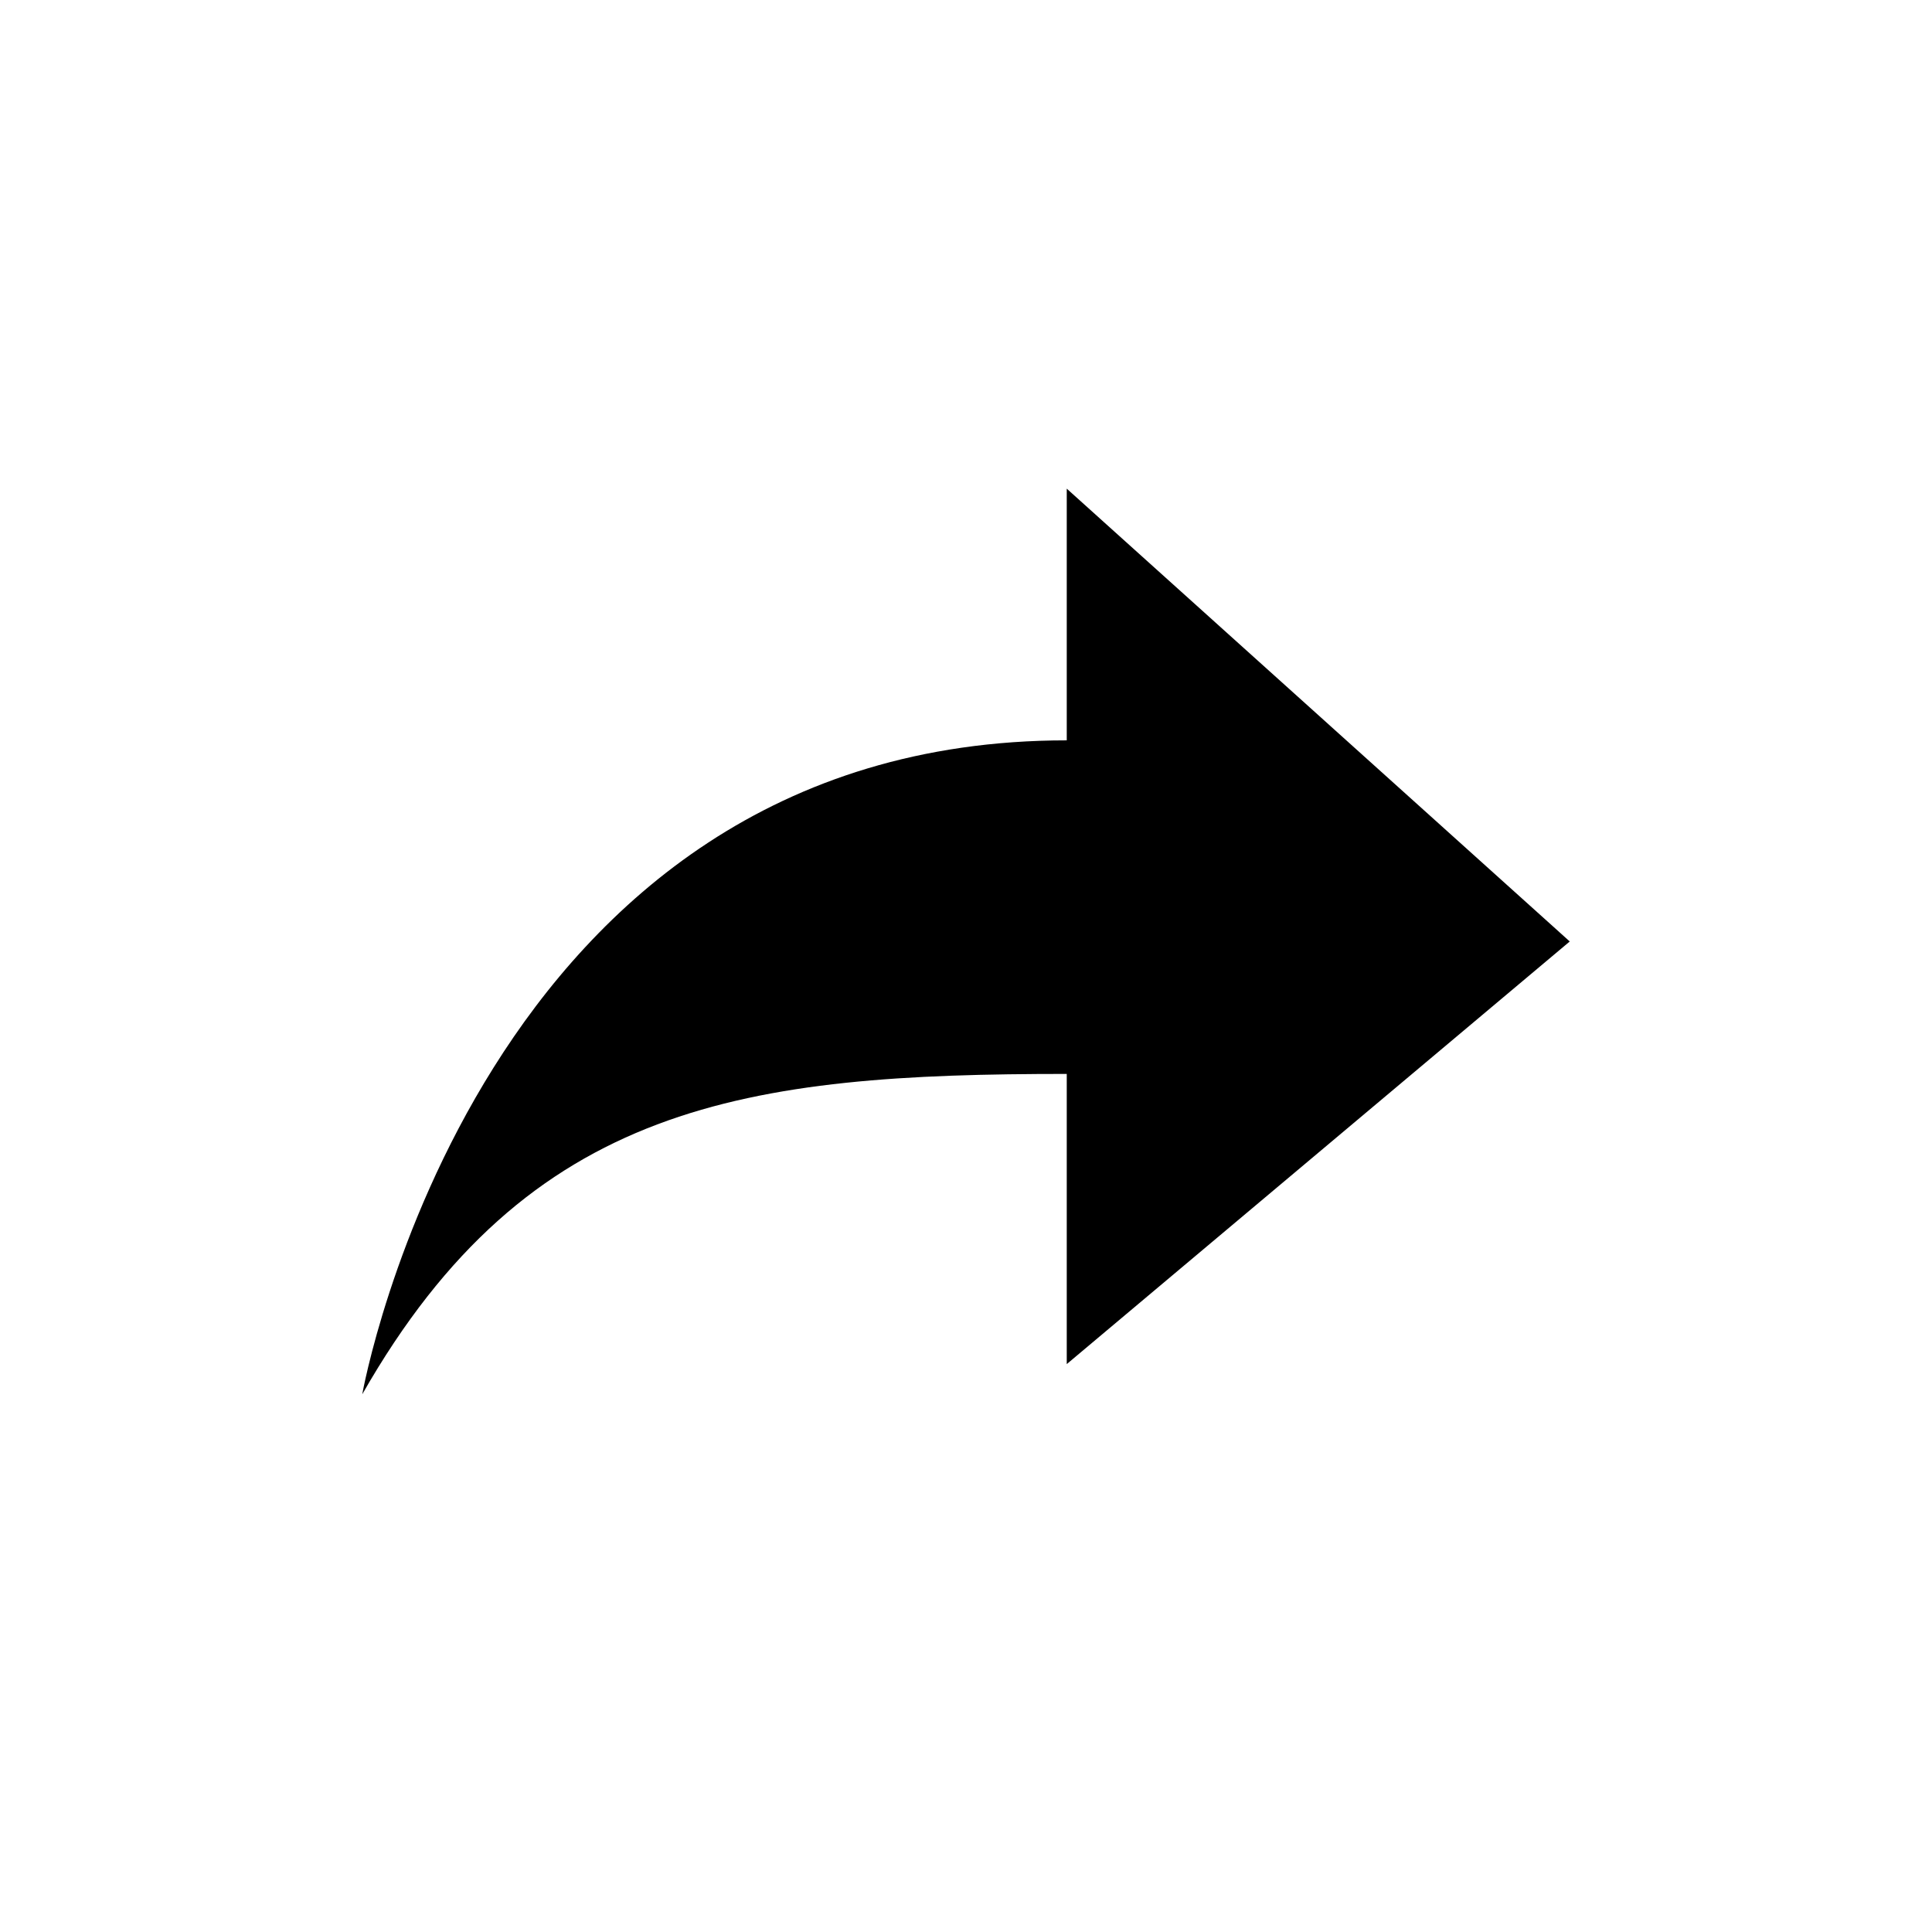
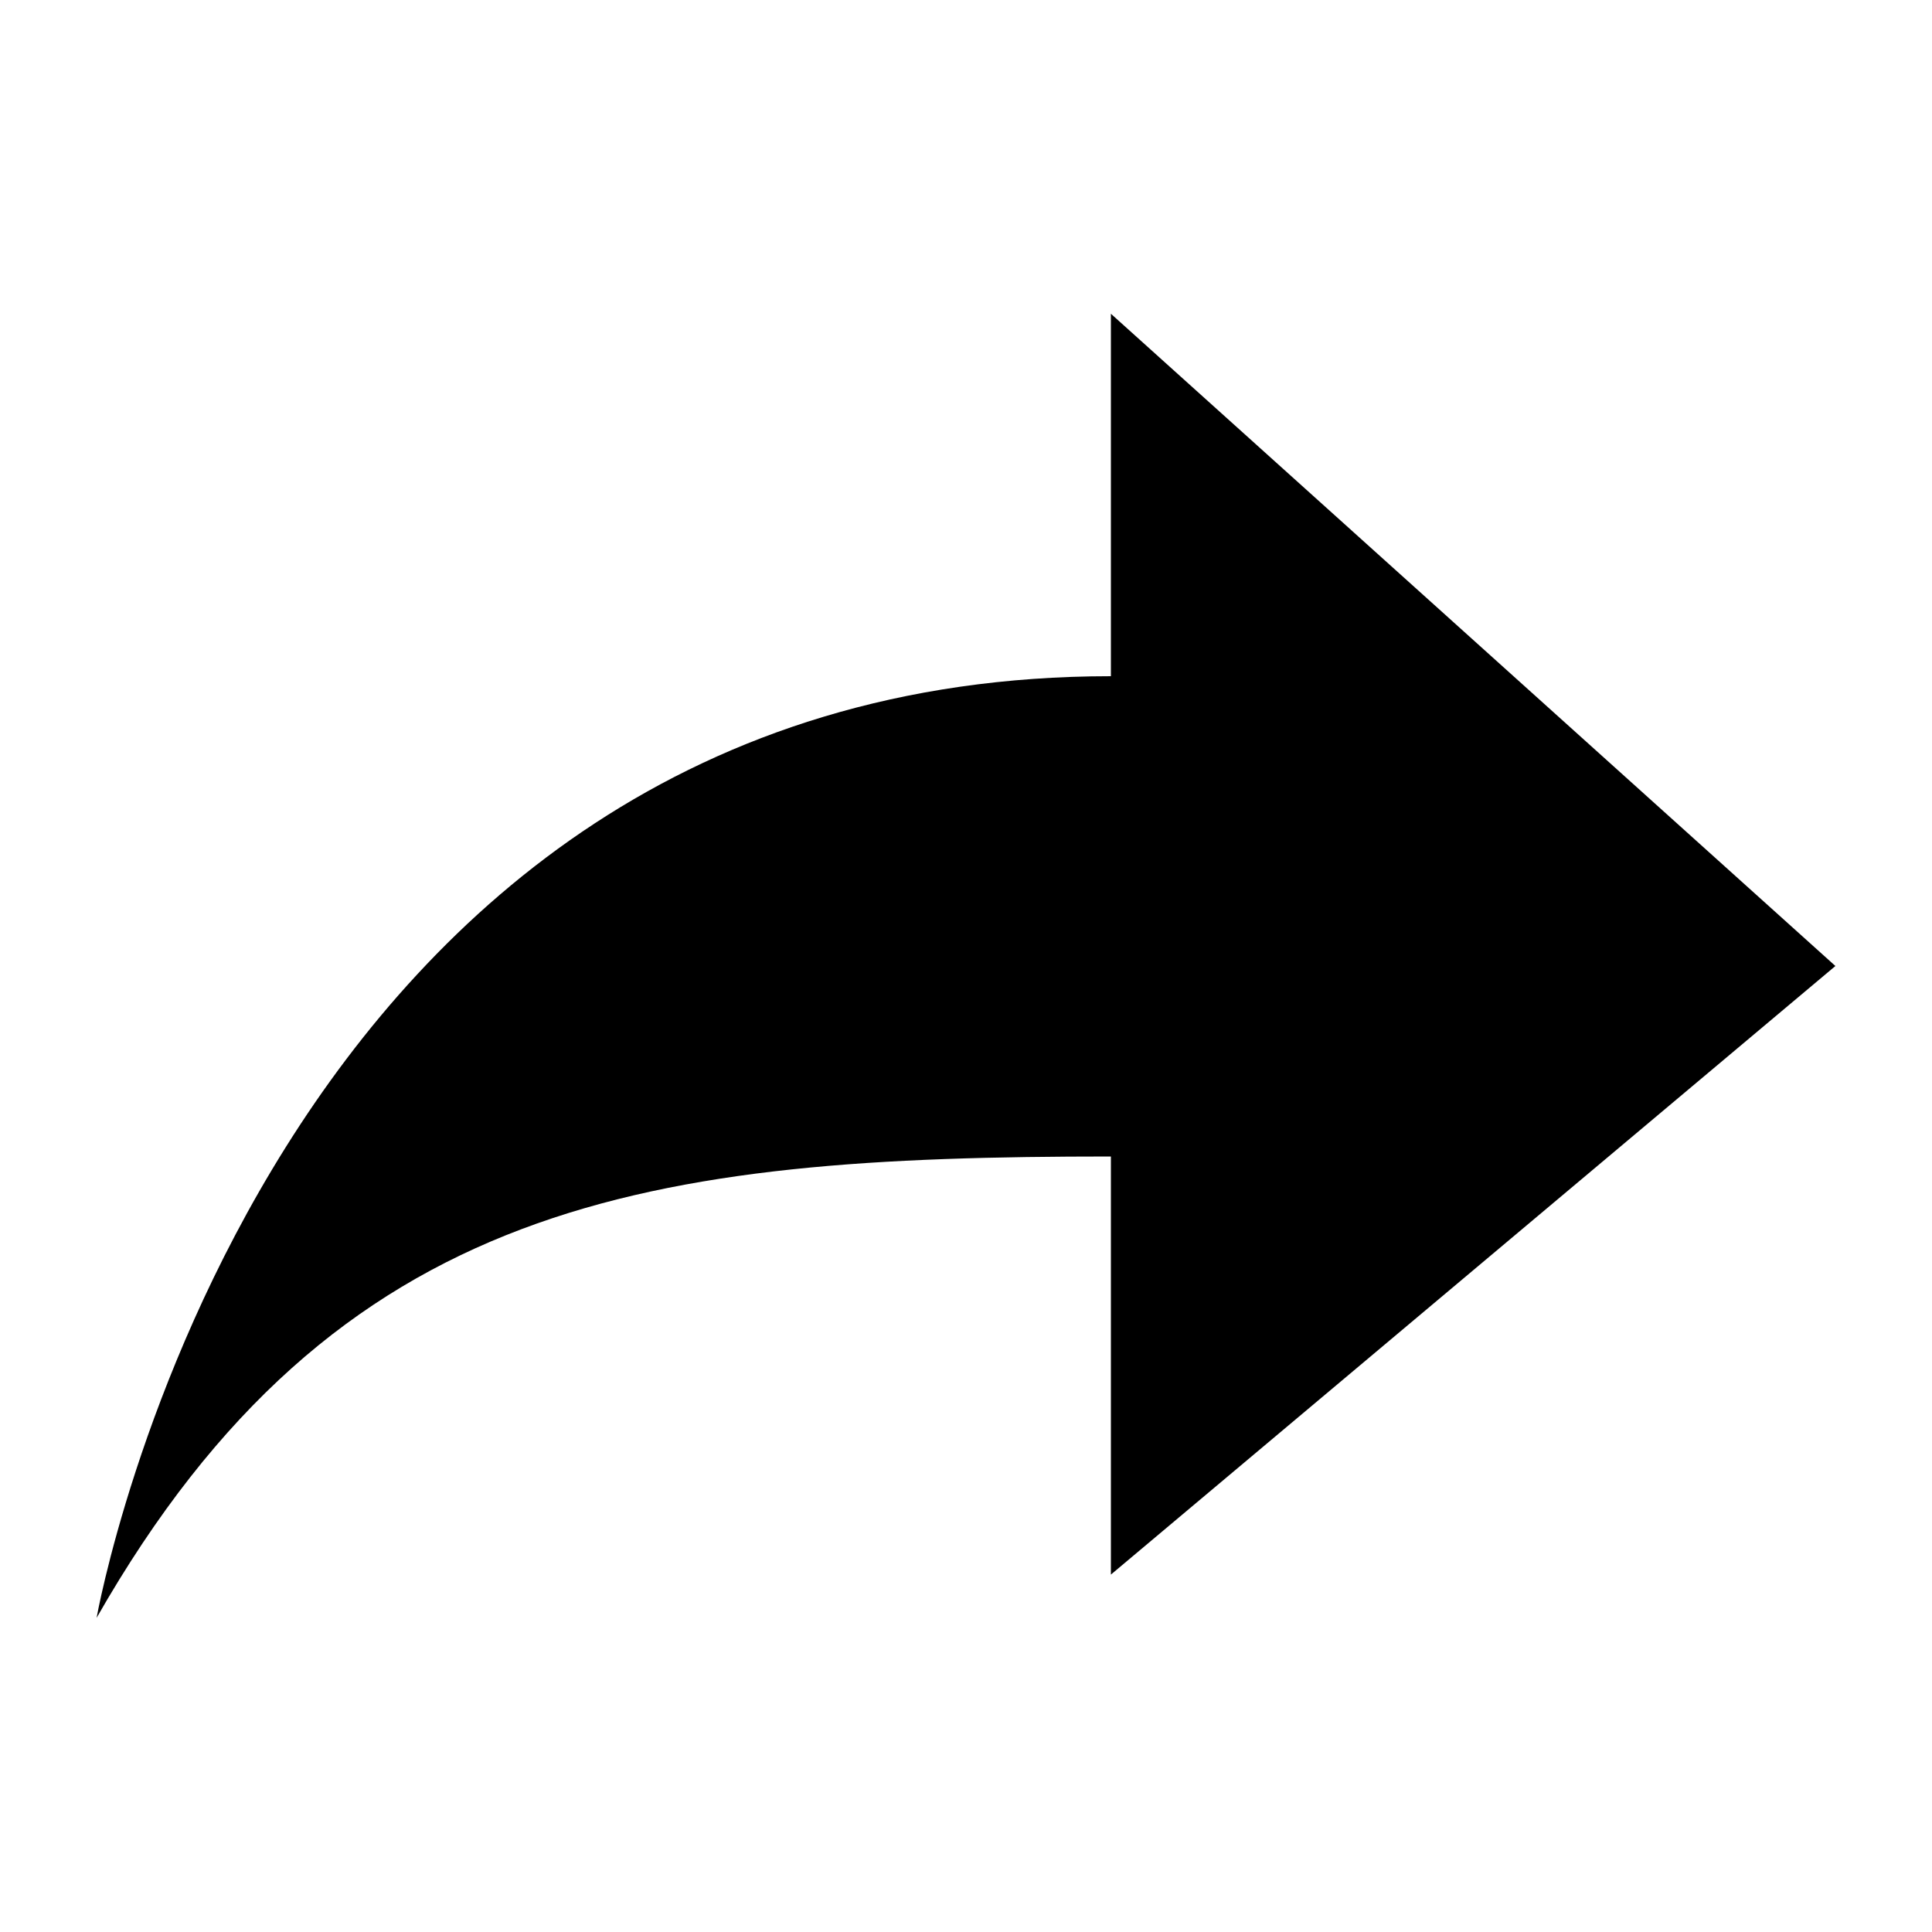
- <svg xmlns="http://www.w3.org/2000/svg" width="512" height="512" viewBox="0 0 512 512">
-   <path d="M282.7 284.6v76.9l133.3-112-133.3-120v66.7C126.7 196.2 96 369.5 96 369.5c44.2-77.5 102-84.9 186.7-84.9" />
+ <svg xmlns="http://www.w3.org/2000/svg" id="Layer_1" version="1.1" viewBox="0 0 500 500">
+   <path d="M287.5,299.4v108.1l187.5-157.5-187.5-168.8v93.8c-219.4,0-262.5,243.7-262.5,243.7,62.2-109,143.4-119.4,262.5-119.4" />
</svg>
